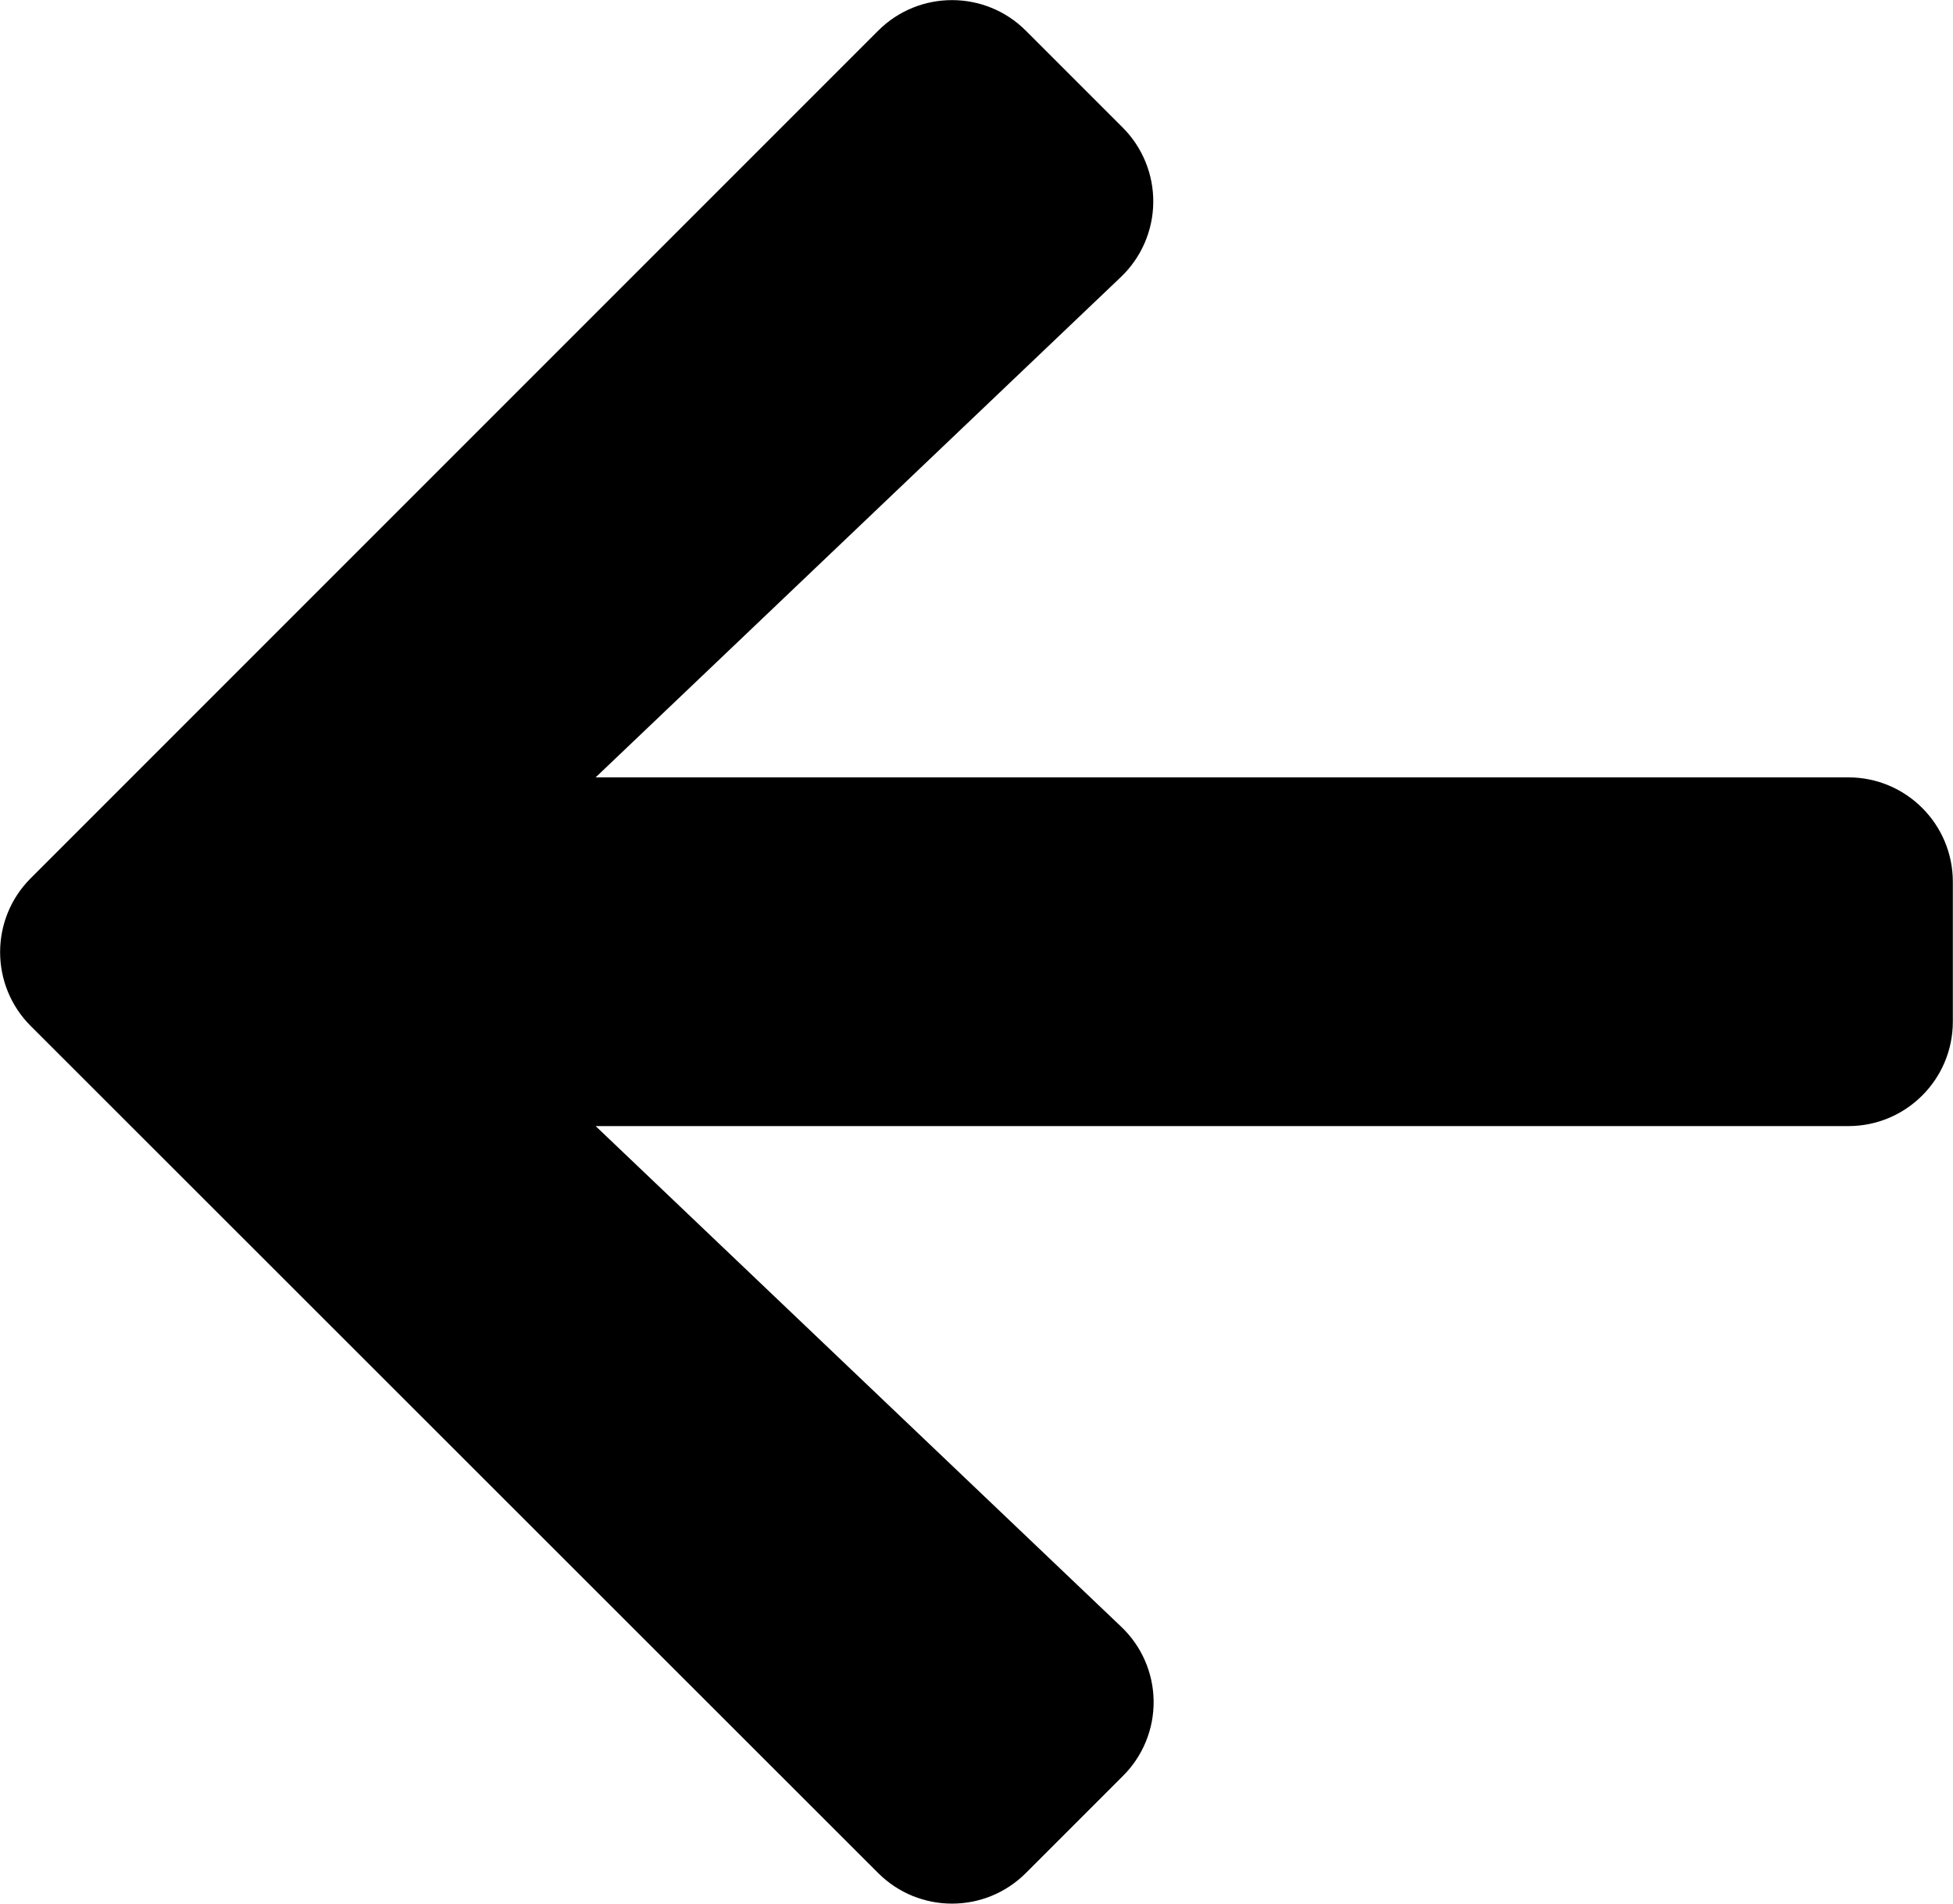
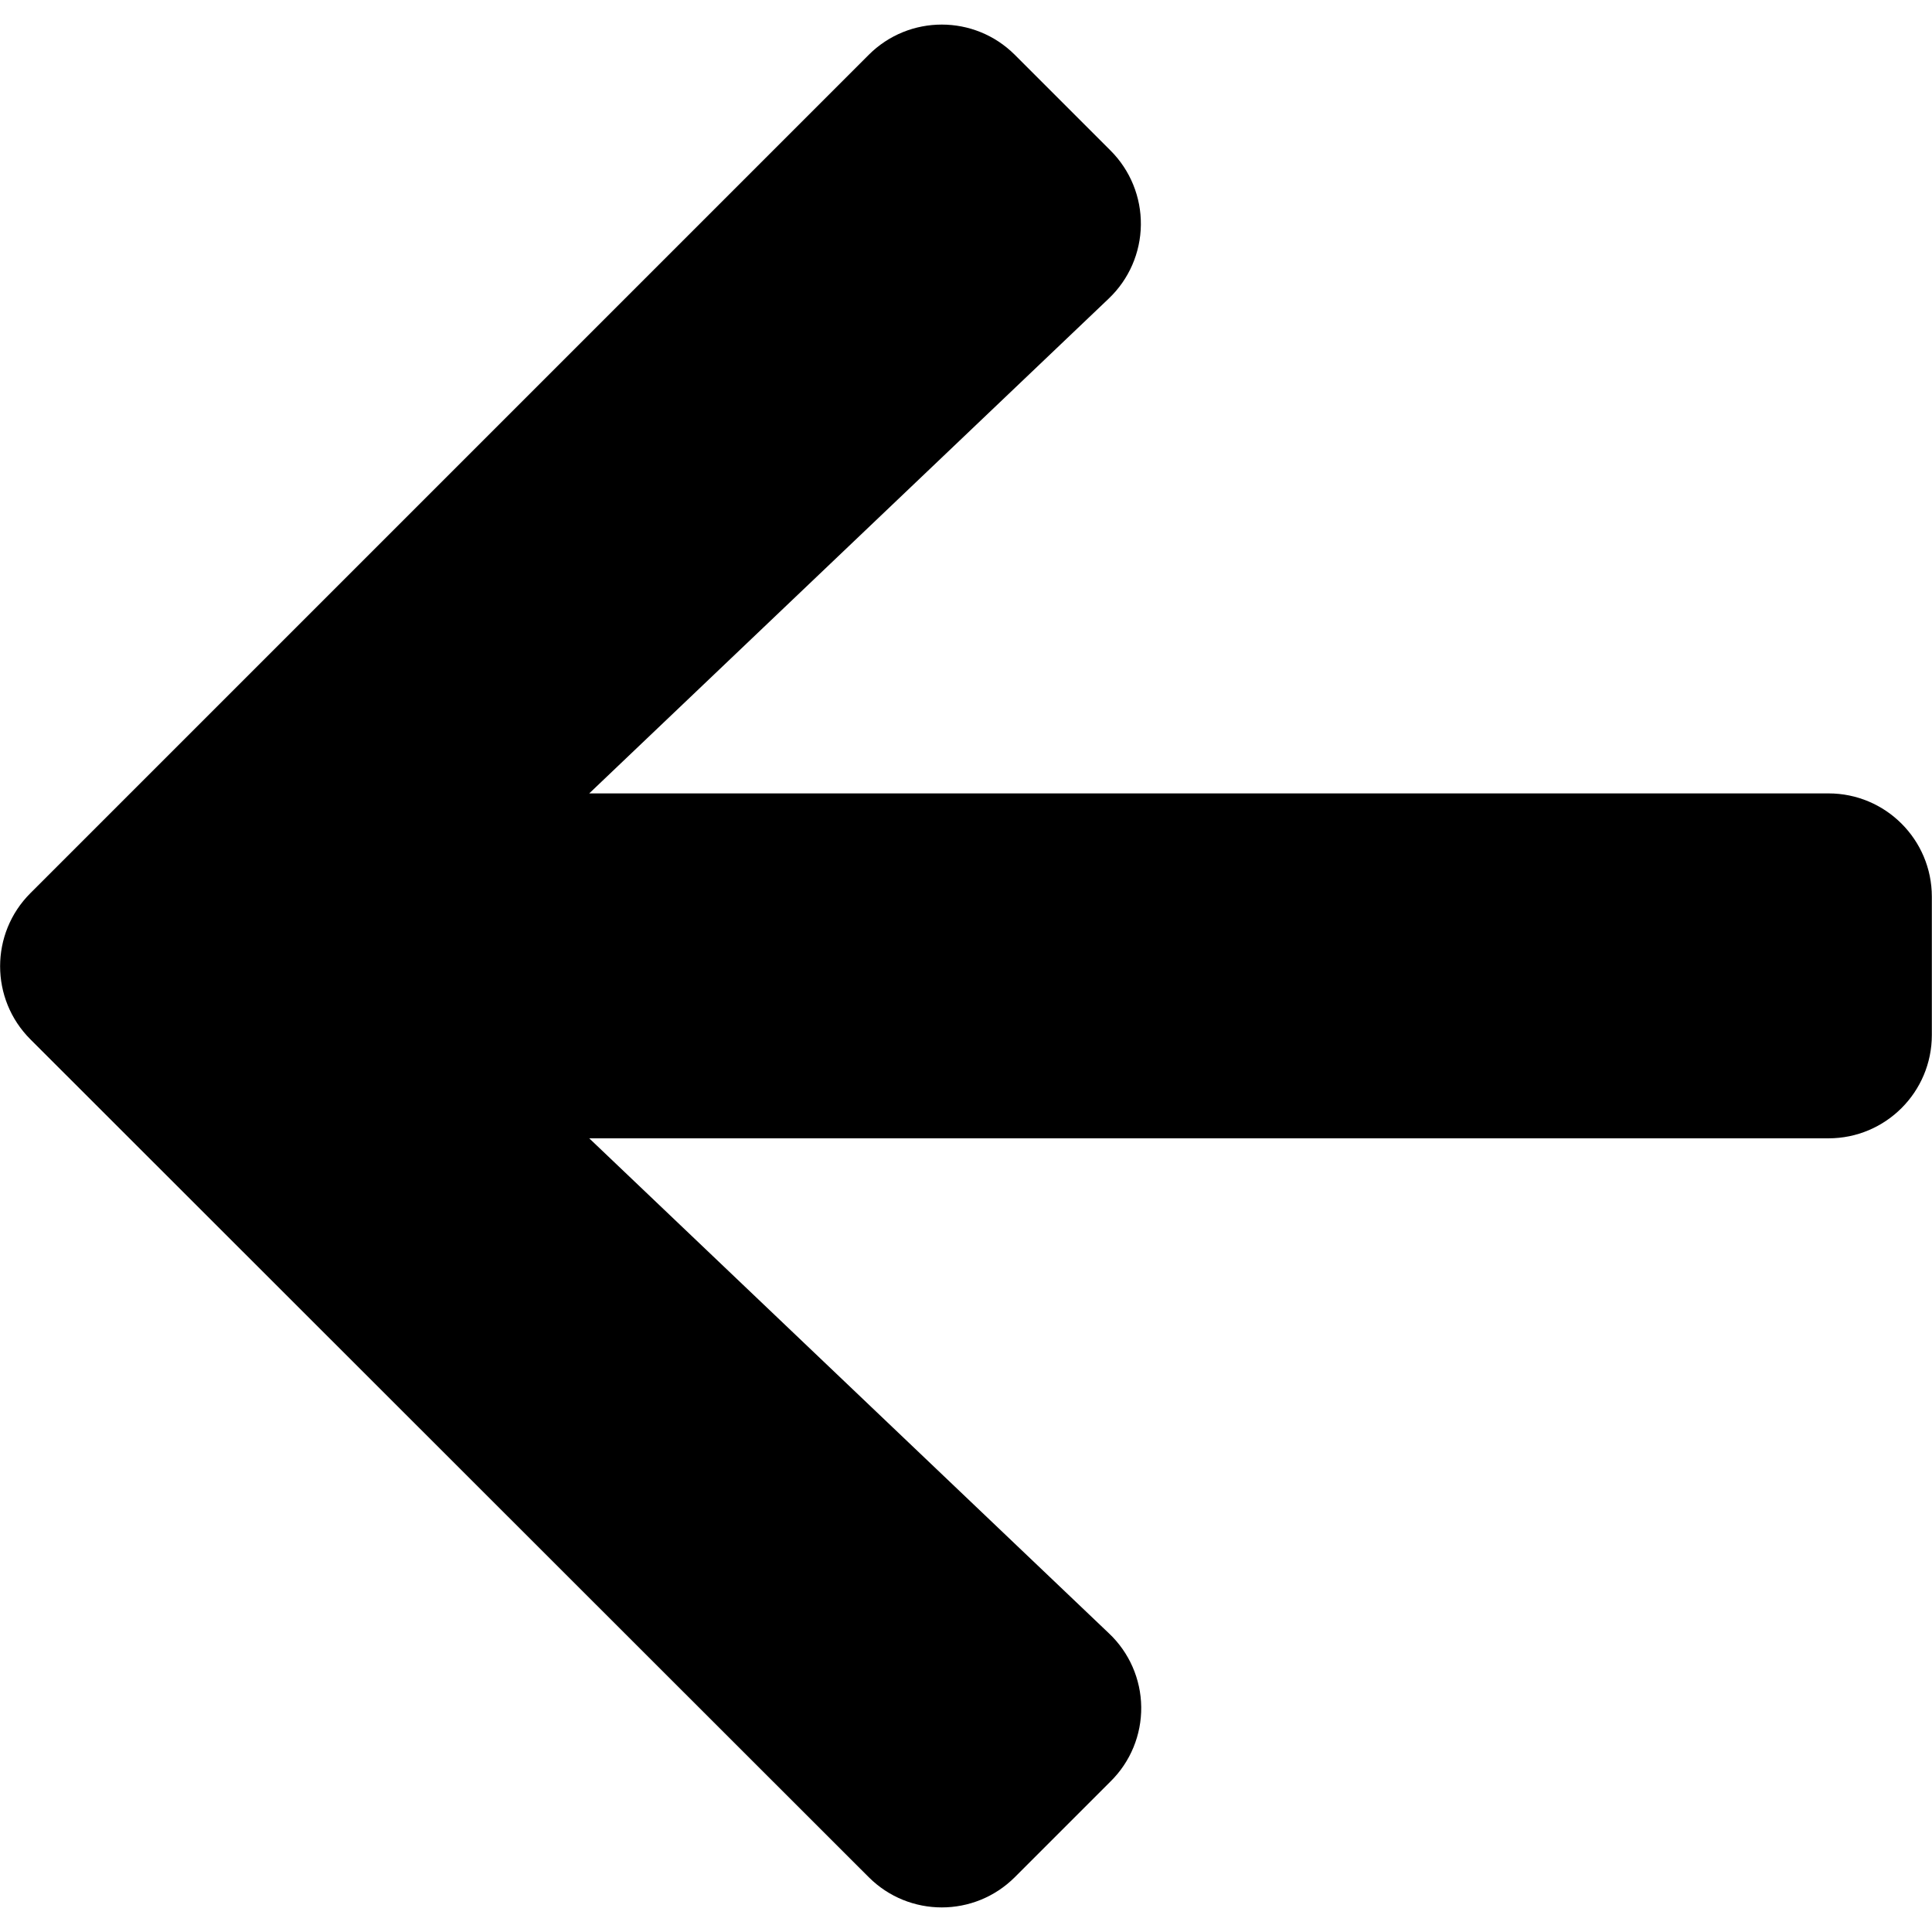
- <svg xmlns="http://www.w3.org/2000/svg" width="35.523" height="34.623" viewBox="0 0 35.523 34.623">
+ <svg xmlns="http://www.w3.org/2000/svg" width="20" height="20" viewBox="0 0 35.523 34.623">
  <path d="M20.37,69.954l-1.76,1.76a1.9,1.9,0,0,1-2.688,0L.509,56.31a1.9,1.9,0,0,1,0-2.688L15.922,38.209a1.9,1.9,0,0,1,2.688,0l1.76,1.76a1.9,1.9,0,0,1-.032,2.719l-9.554,9.1H33.57a1.9,1.9,0,0,1,1.9,1.9V56.23a1.9,1.9,0,0,1-1.9,1.9H10.784l9.554,9.1A1.891,1.891,0,0,1,20.37,69.954Z" transform="translate(0.05 -37.65)" />
</svg>
